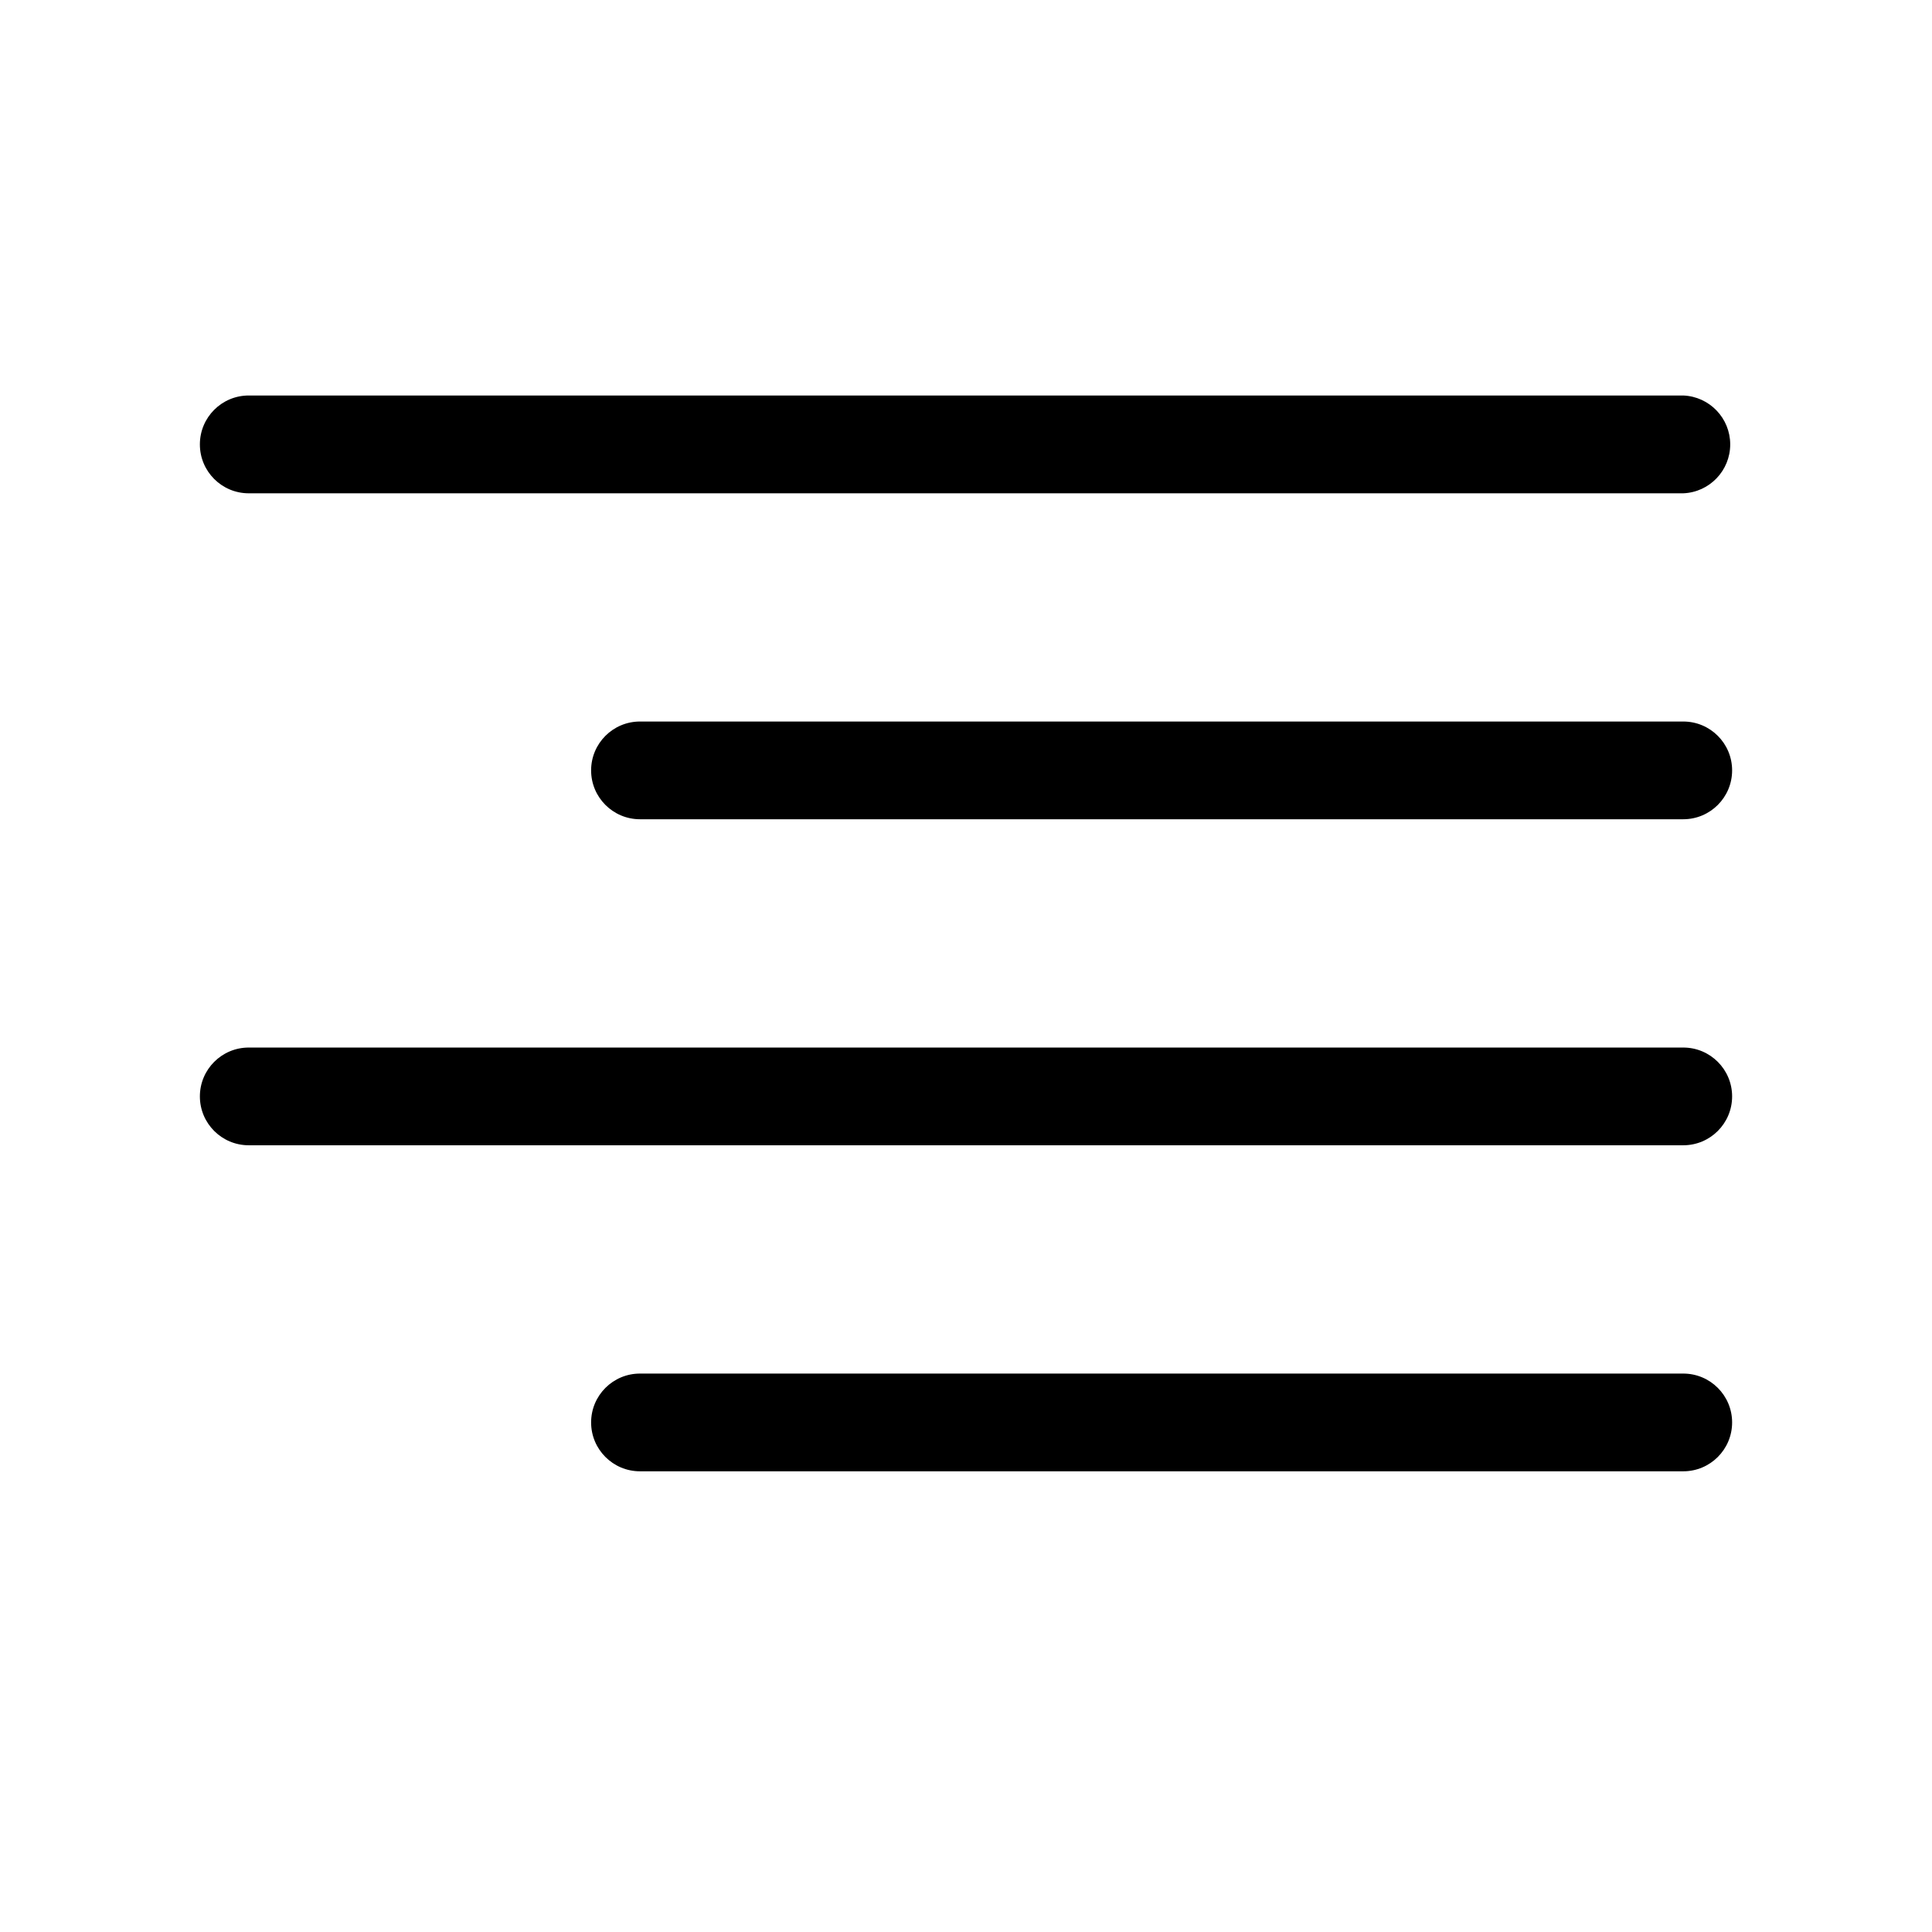
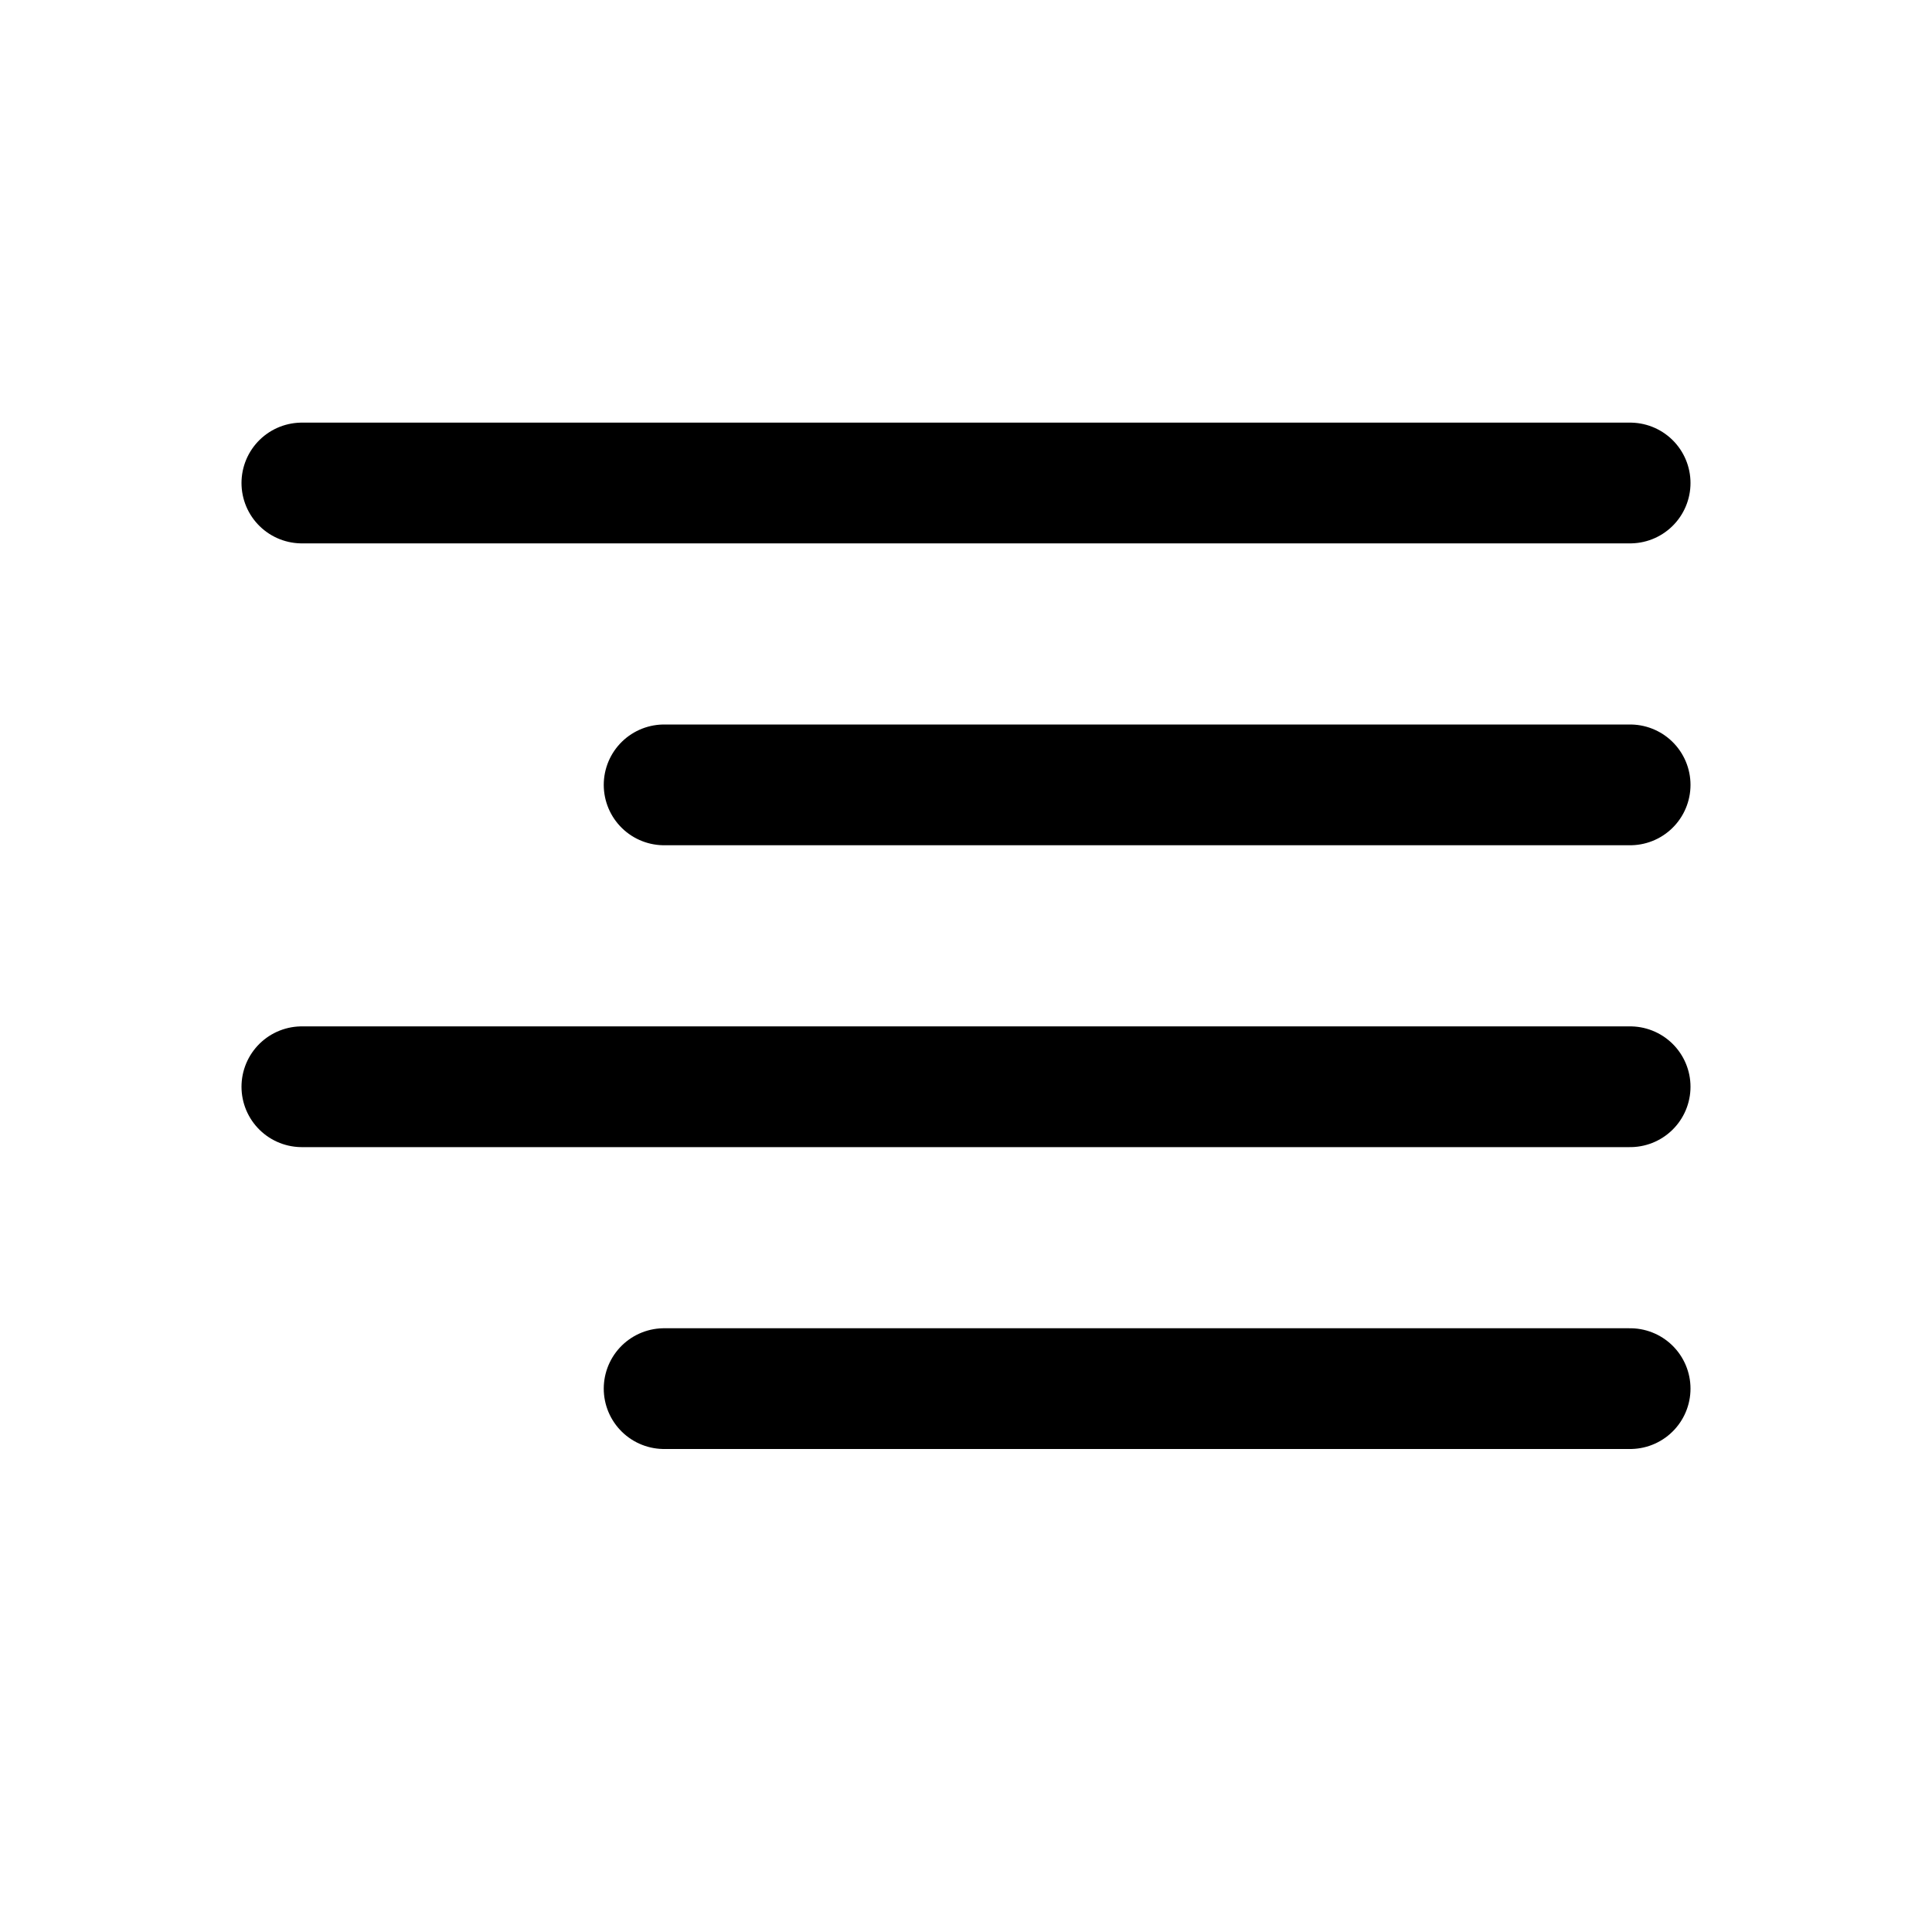
- <svg xmlns="http://www.w3.org/2000/svg" width="24" height="24" fill="currentColor" viewBox="0 0 24 24">
-   <path d="M2.483 5.52a0.607 0.607 0 0 1 0.607-0.607h17.82a0.608 0.608 0 0 1 0 1.215H3.09a0.607 0.607 0 0 1-0.607-0.607z m18.427 3.443h-12.96a0.607 0.607 0 0 0 0 1.214h12.96a0.607 0.607 0 0 0 0-1.214m0 4.05H3.09a0.607 0.607 0 0 0 0 1.214h17.82a0.607 0.607 0 0 0 0-1.214m0 4.05h-12.96a0.607 0.607 0 0 0 0 1.214h12.96a0.607 0.607 0 0 0 0-1.214" />
+ <svg xmlns="http://www.w3.org/2000/svg" width="24" height="24" viewBox="0 0 24 24" fill="none">
+   <path d="M3.75 6H20.25M8.25 9.75H20.25M3.75 13.5H20.25M8.25 17.25H20.25" stroke="black" stroke-width="1.5" stroke-linecap="round" stroke-linejoin="round" />
</svg>
